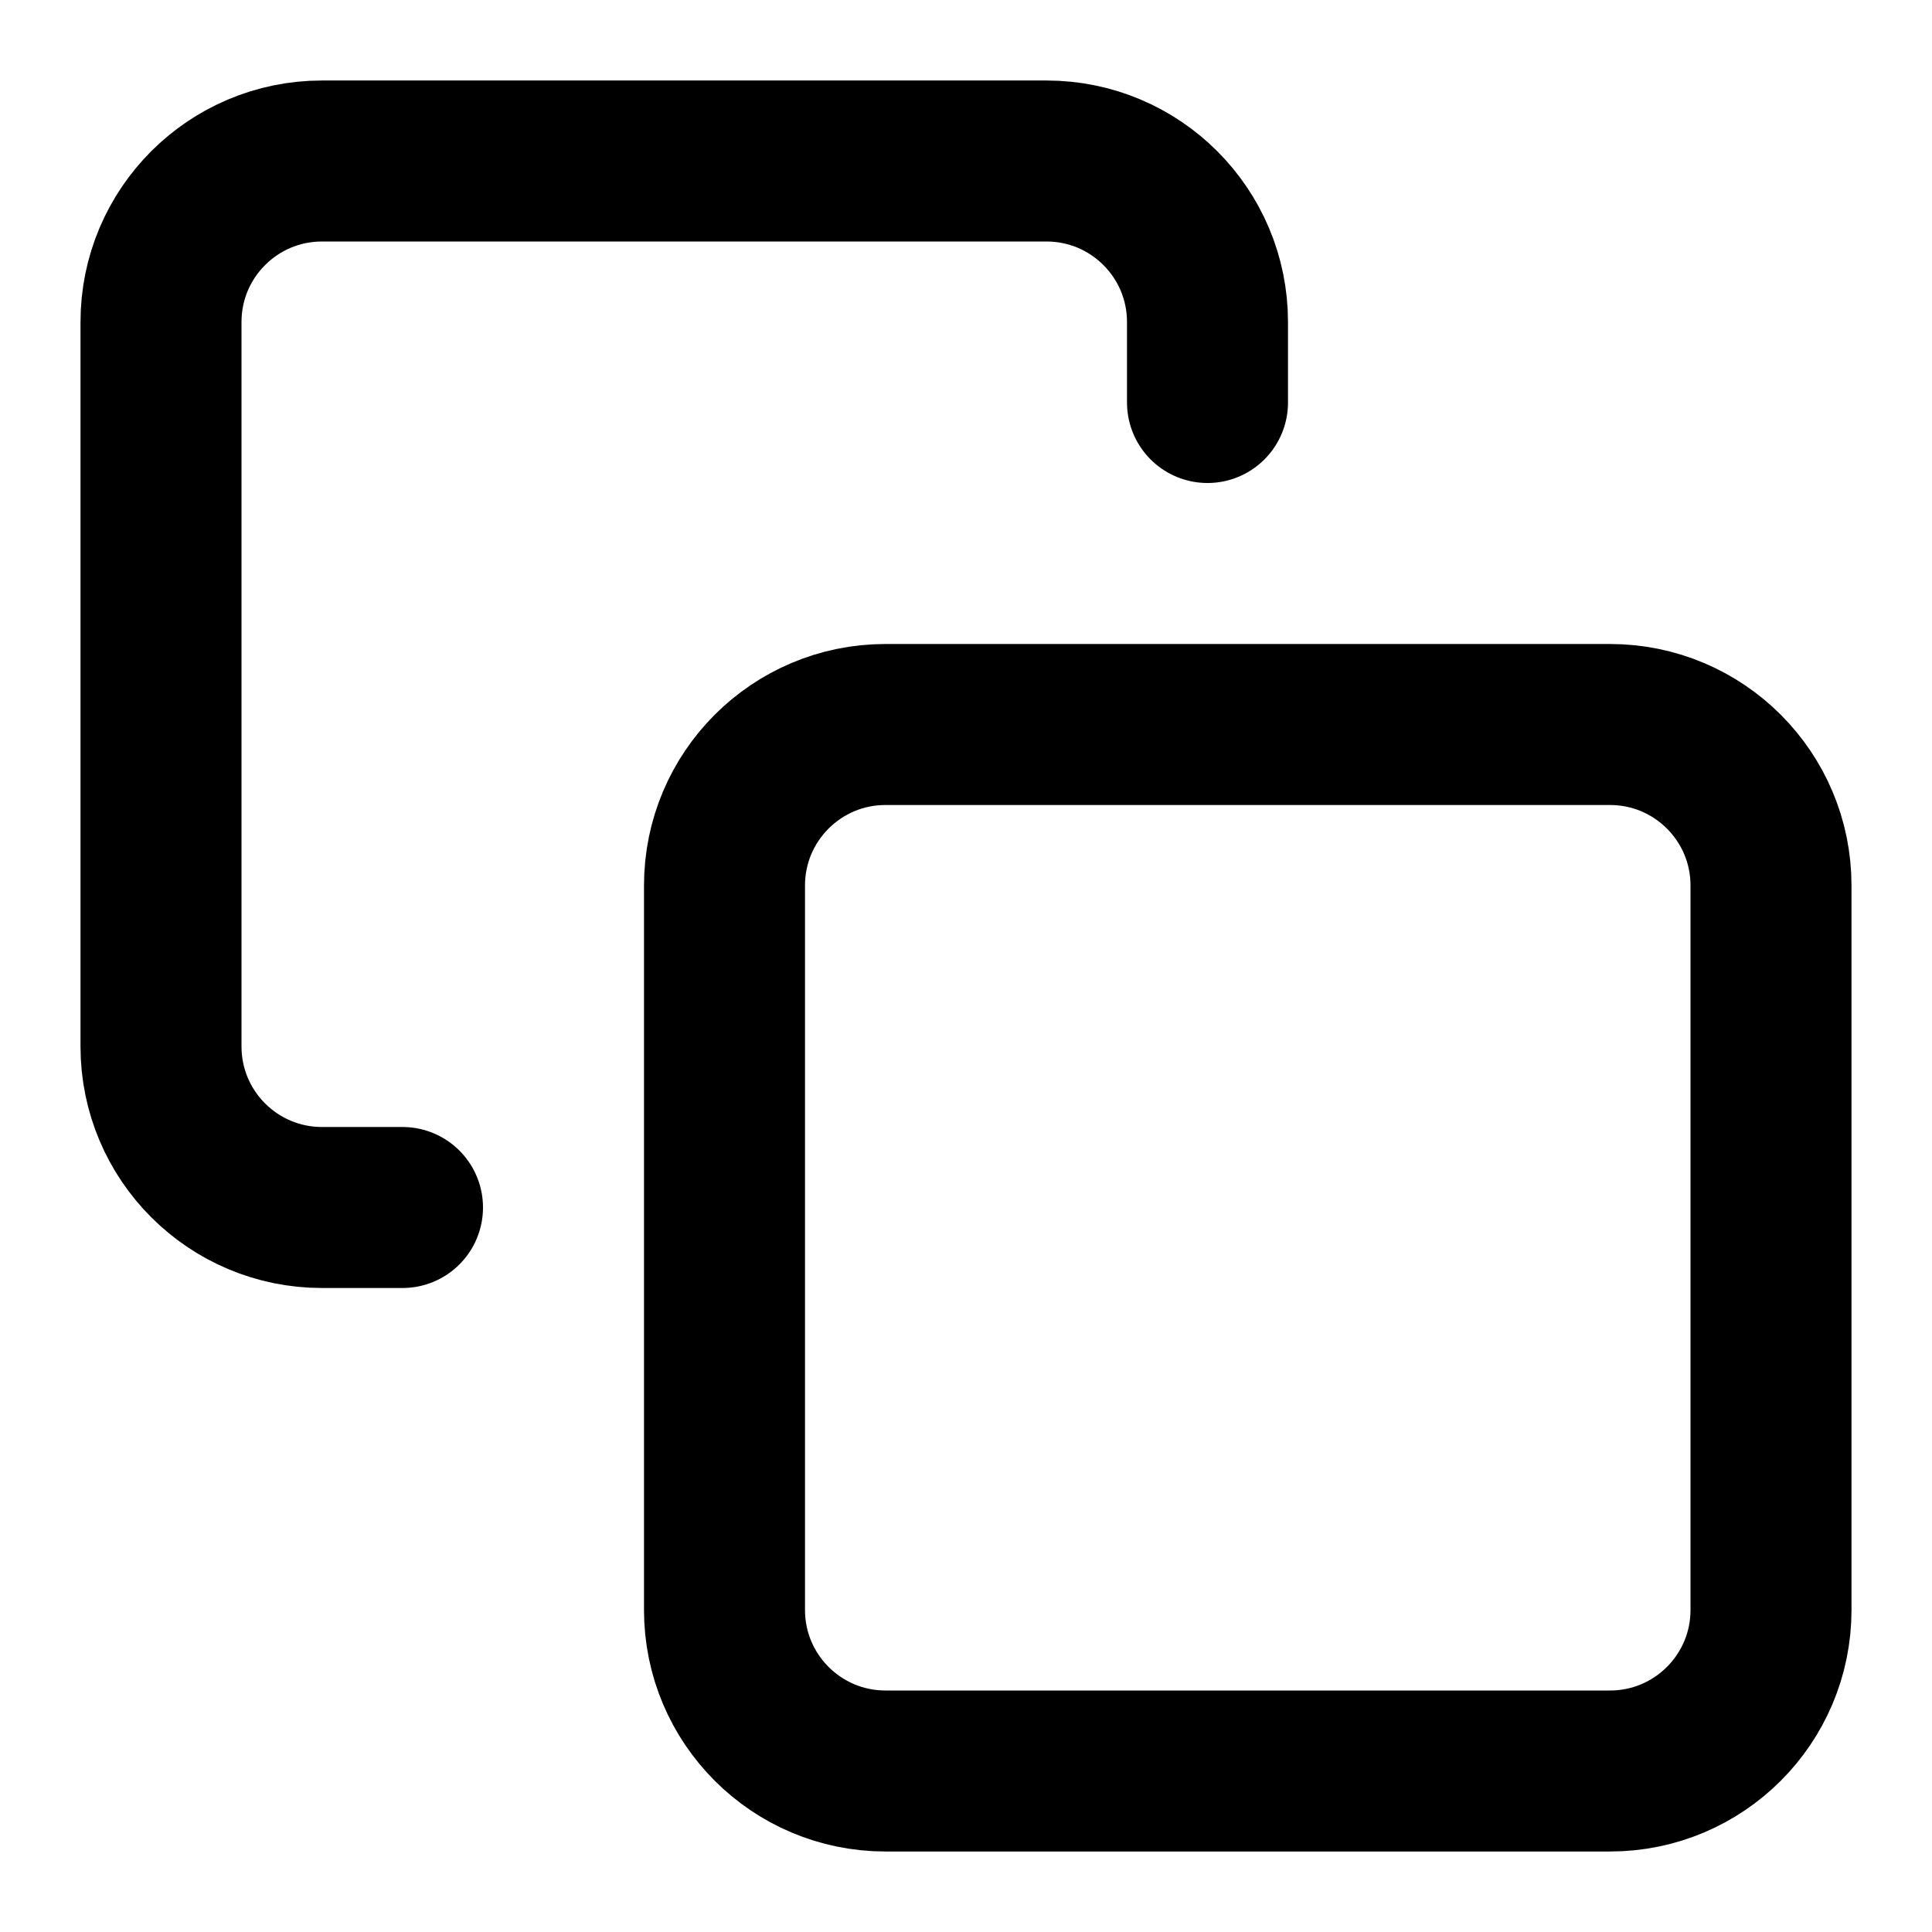
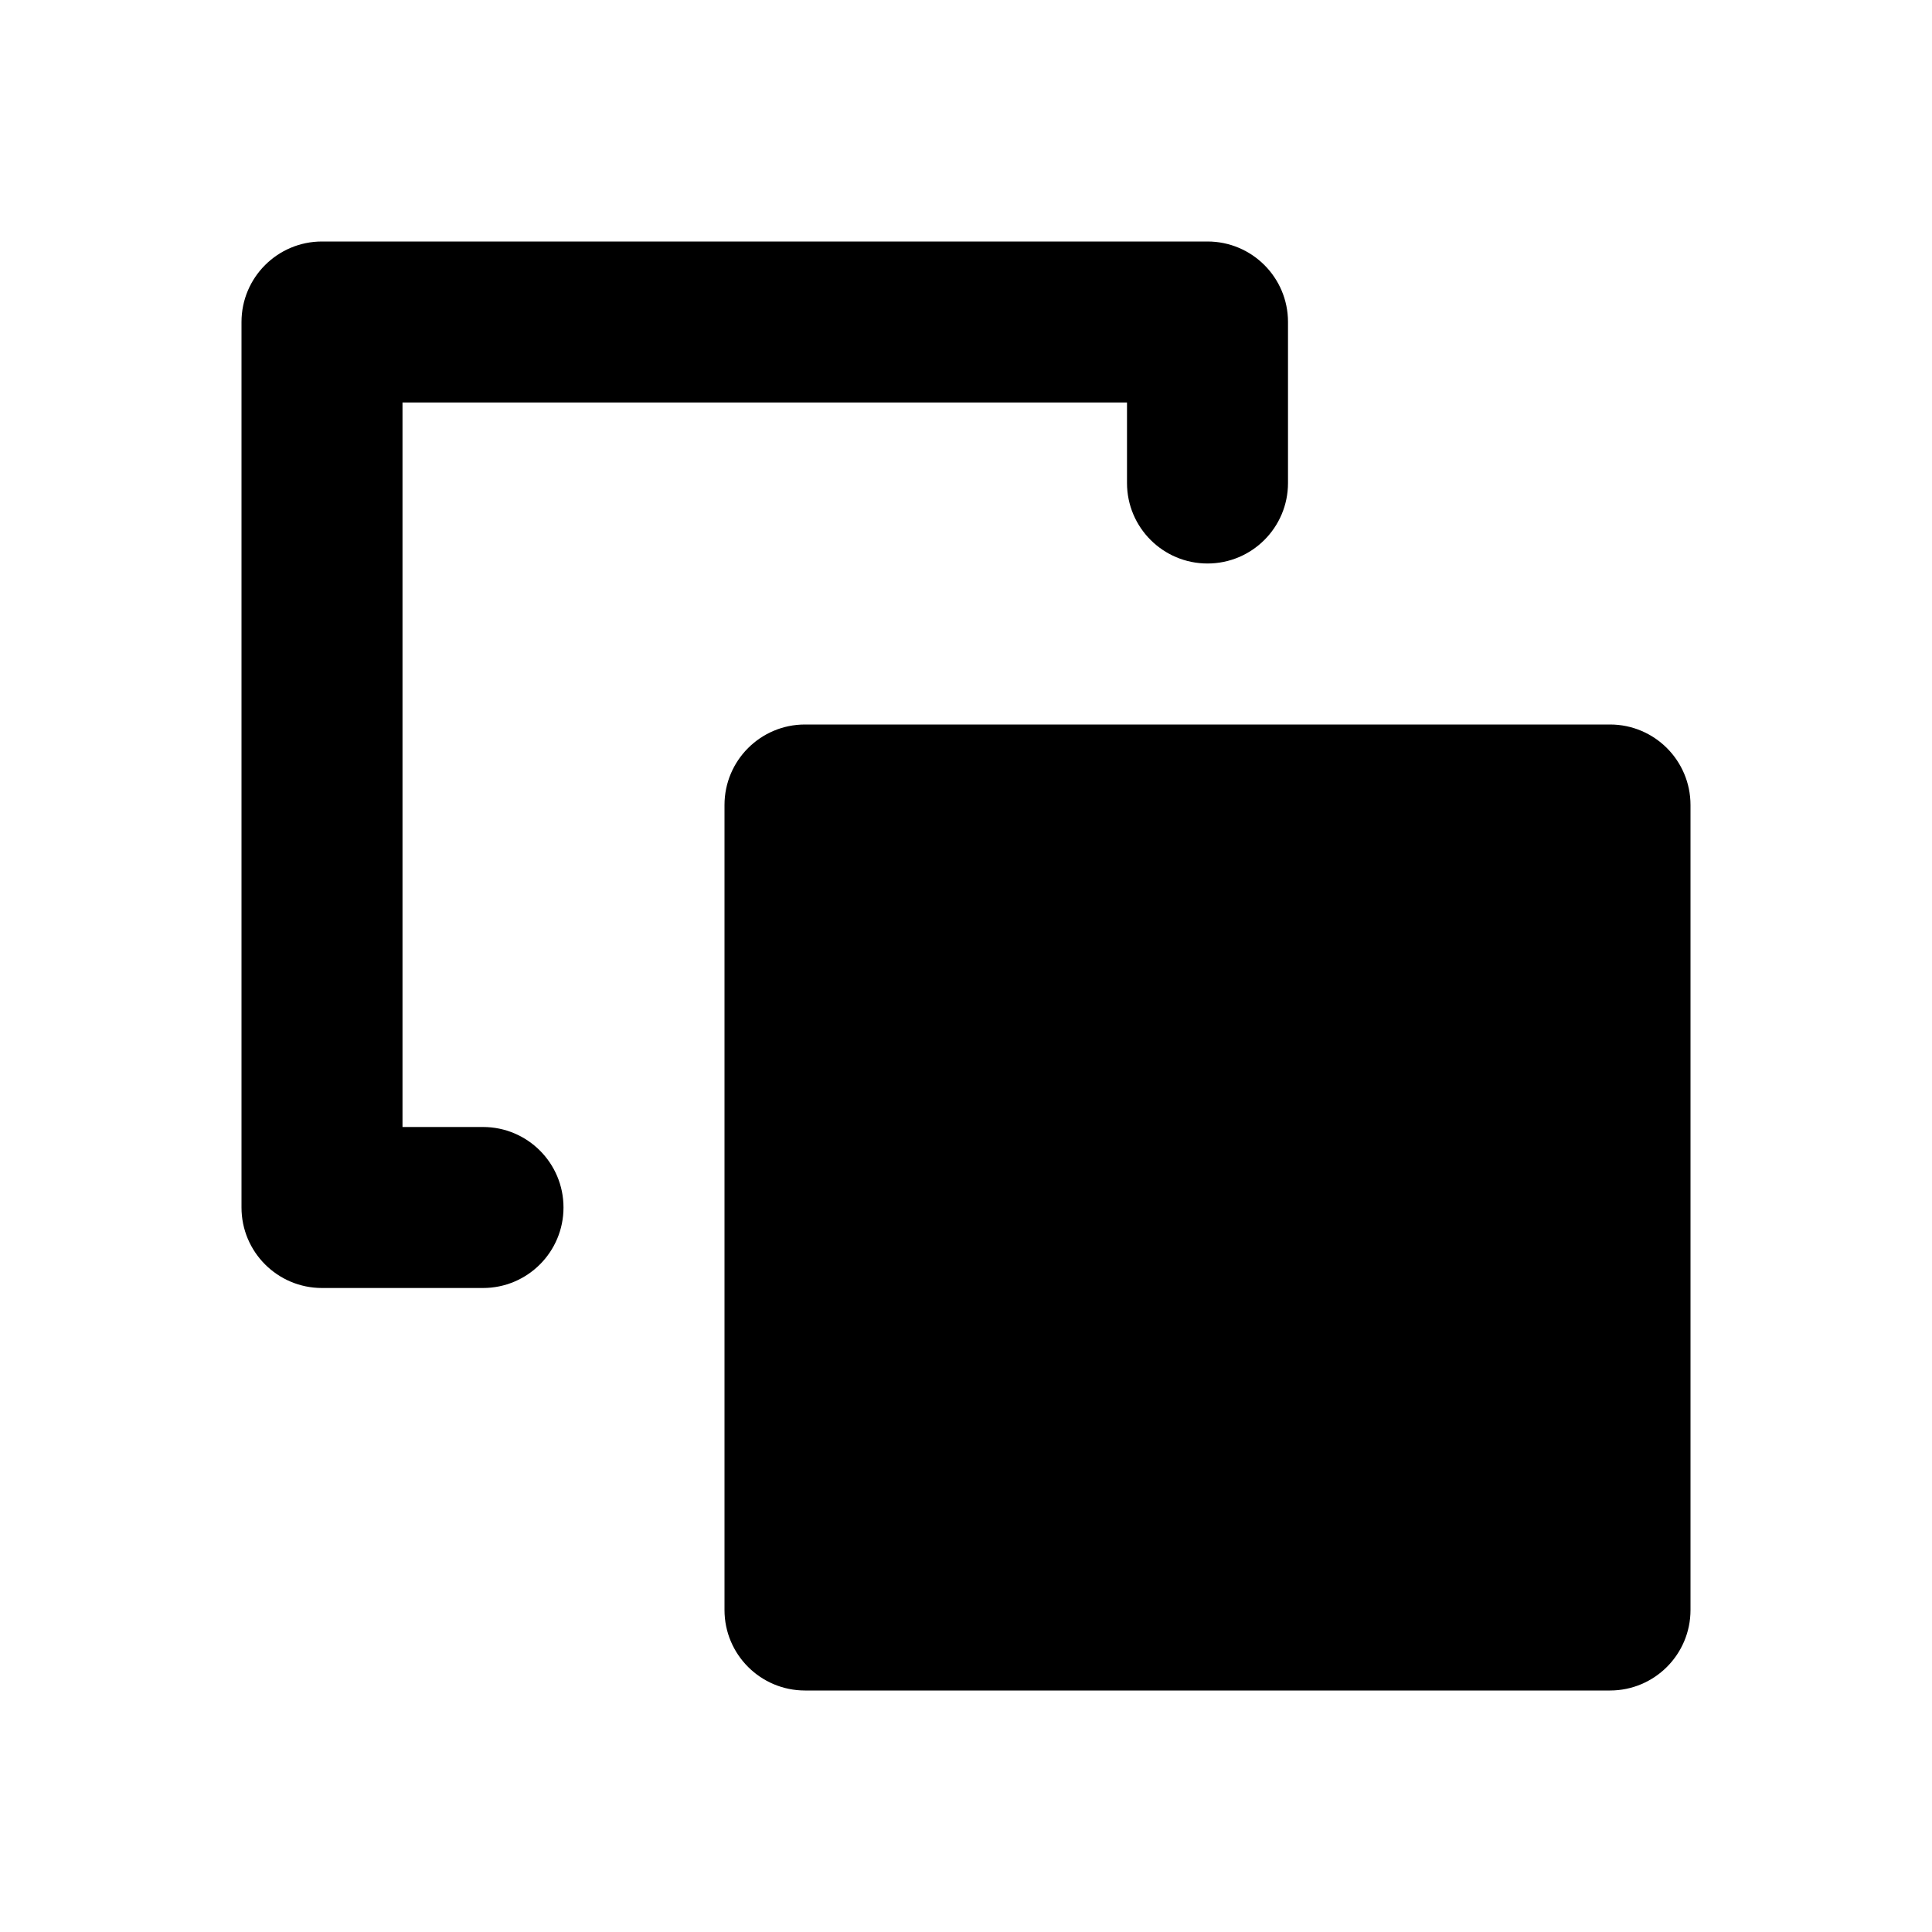
- <svg viewBox="0 0 24 24" fill="none" stroke="currentColor" stroke-width="2" stroke-linecap="round" stroke-linejoin="round">
-   <rect x="9" y="9" width="13" height="13" rx="2" ry="2" />
-   <path d="M5 15H4a2 2 0 0 1-2-2V4a2 2 0 0 1 2-2h9a2 2 0 0 1 2 2v1" />
+ <svg xmlns="http://www.w3.org/2000/svg" viewBox="0 0 24 24">
+   <path d="M21,10V20a1,1,0,0,1-1,1H10a1,1,0,0,1-1-1V10a1,1,0,0,1,1-1H20A1,1,0,0,1,21,10ZM6,14H5V5h9V6a1,1,0,0,0,2,0V4a1,1,0,0,0-1-1H4A1,1,0,0,0,3,4V15a1,1,0,0,0,1,1H6a1,1,0,0,0,0-2Z" />
</svg>
